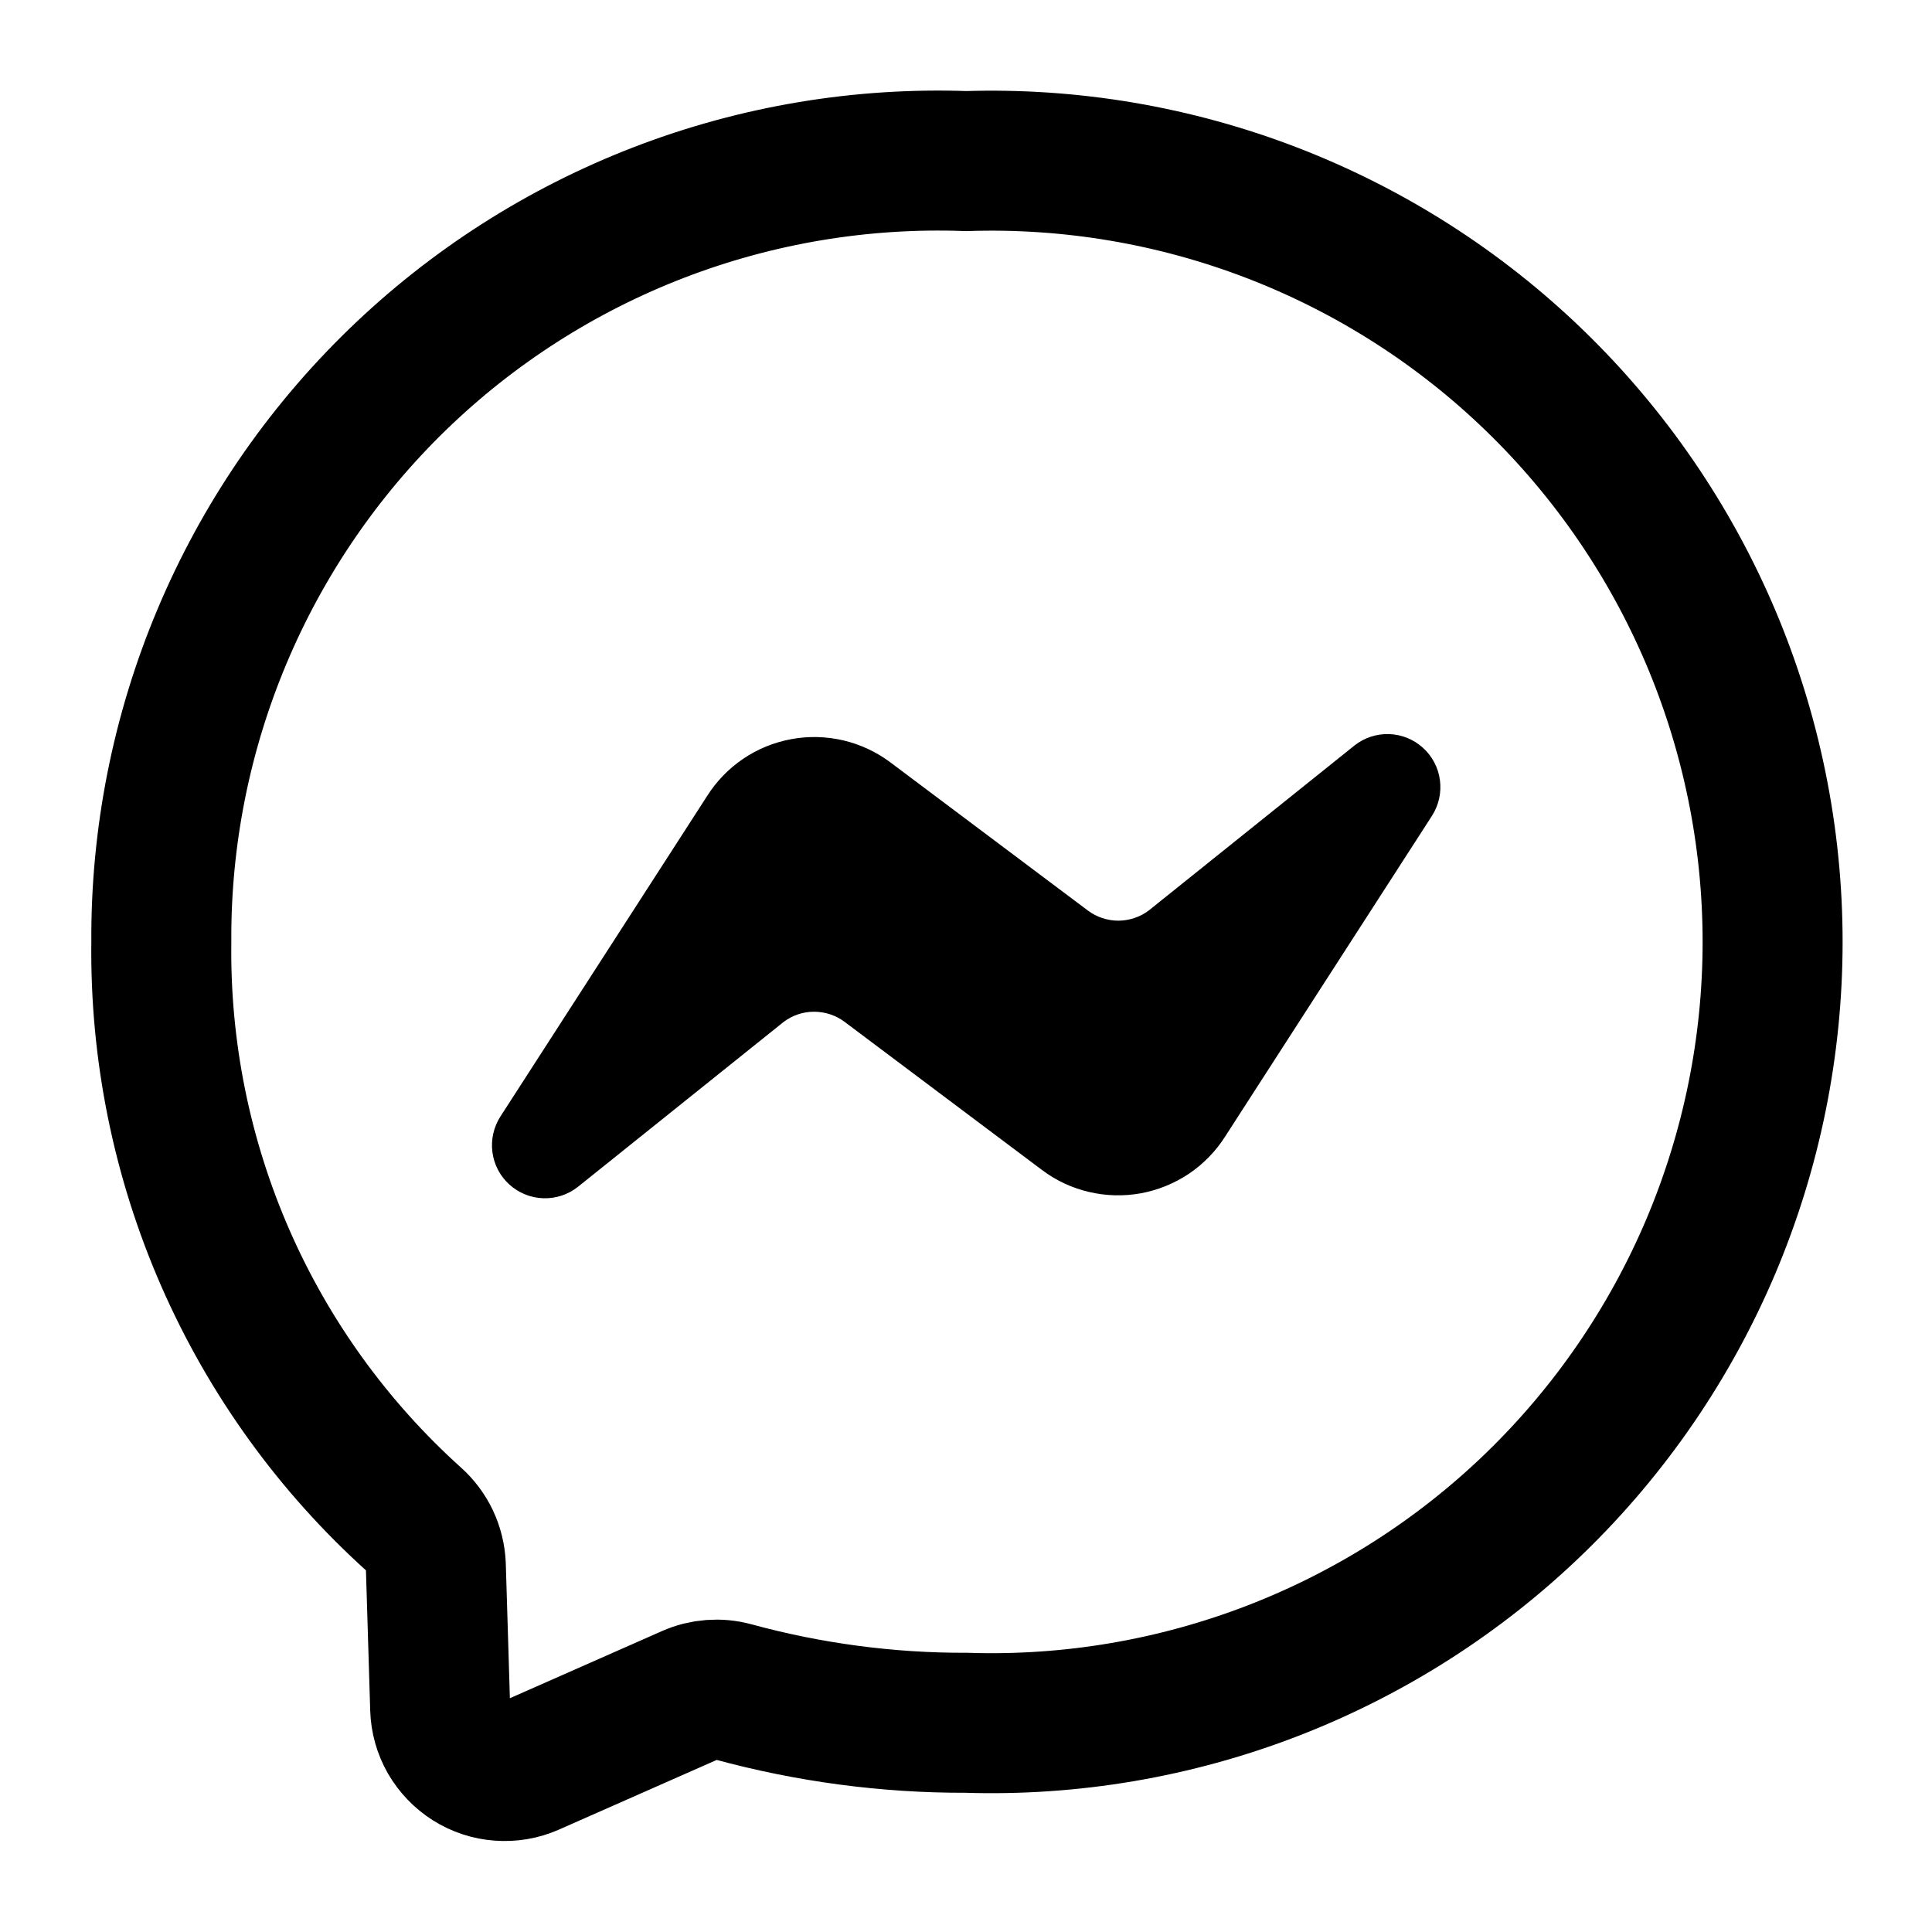
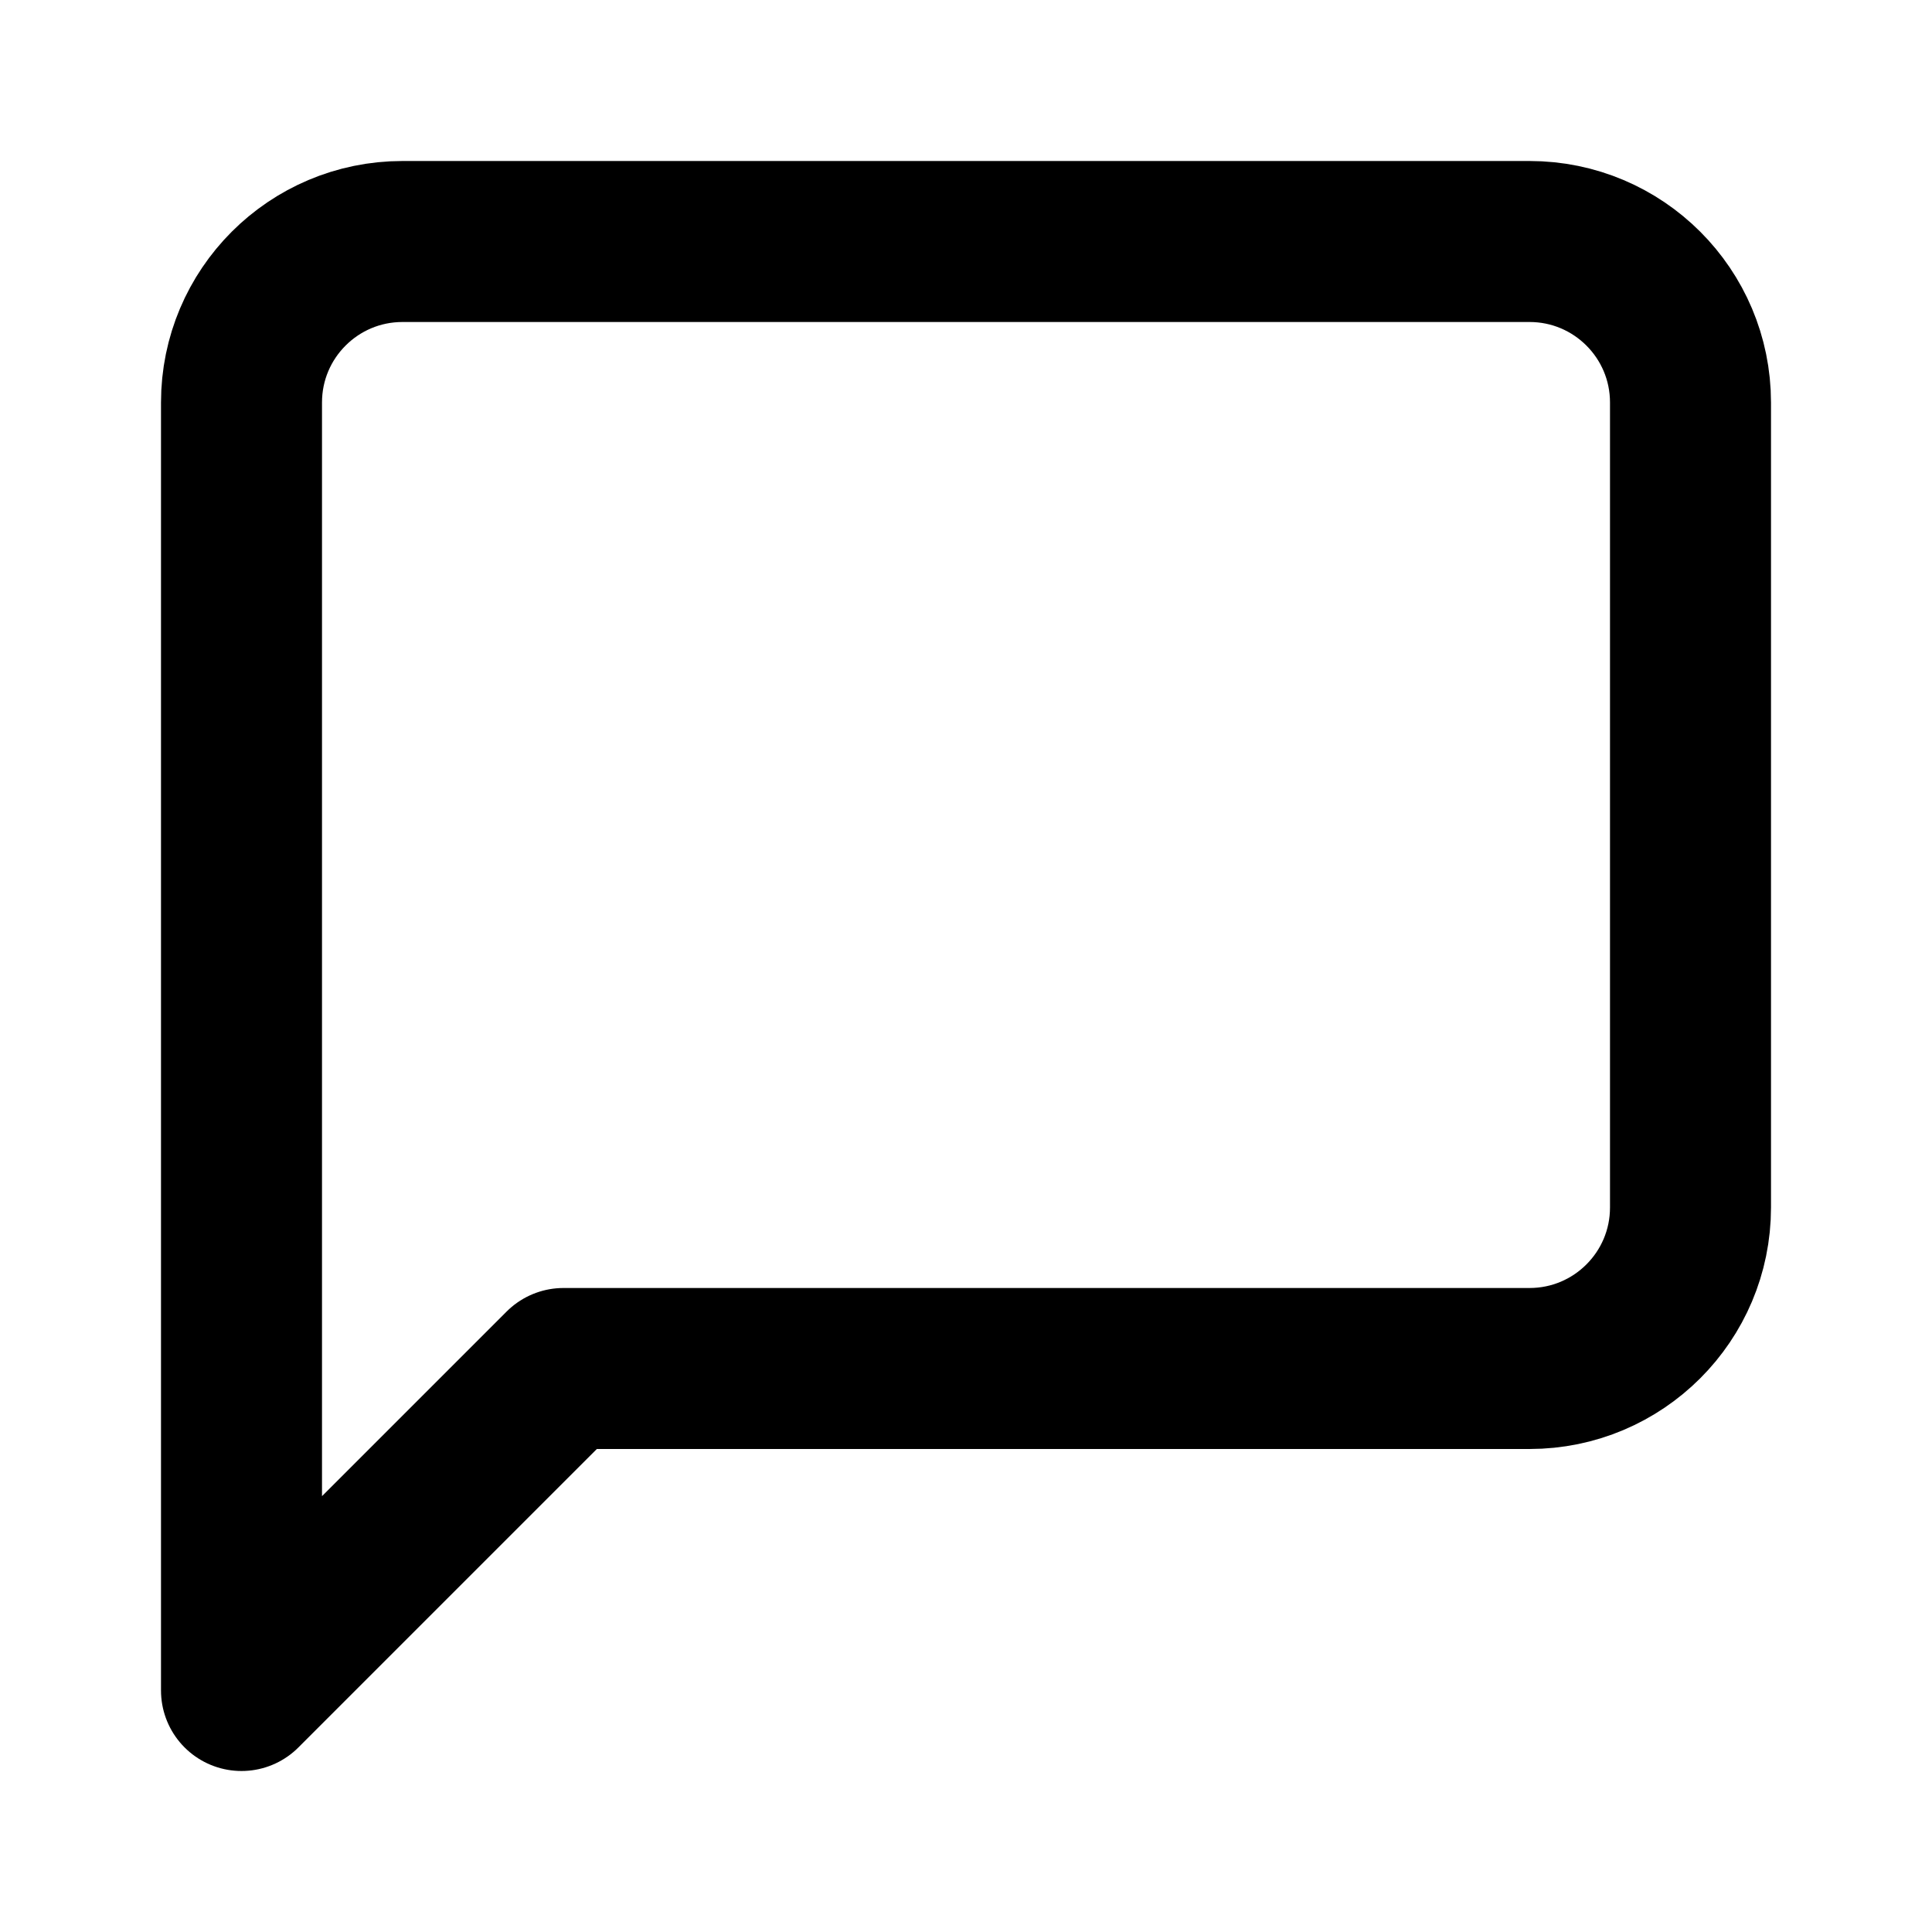
<svg xmlns="http://www.w3.org/2000/svg" width="24" height="24" viewBox="0 0 24 24" fill="none">
-   <path d="M12.003 2.001C13.303 1.959 14.598 2.179 15.812 2.648C17.025 3.117 18.132 3.824 19.066 4.729C20 5.634 20.743 6.718 21.251 7.915C21.758 9.113 22.02 10.4 22.02 11.701C22.02 13.002 21.758 14.289 21.251 15.487C20.743 16.684 20 17.768 19.066 18.673C18.132 19.578 17.025 20.285 15.812 20.754C14.598 21.223 13.303 21.443 12.003 21.401C11.025 21.404 10.051 21.274 9.108 21.017C8.931 20.969 8.743 20.983 8.575 21.057L6.591 21.933C6.471 21.986 6.34 22.008 6.209 21.998C6.079 21.989 5.952 21.947 5.841 21.877C5.731 21.807 5.639 21.711 5.573 21.598C5.508 21.484 5.472 21.356 5.468 21.225L5.414 19.445C5.409 19.337 5.383 19.231 5.337 19.133C5.29 19.035 5.225 18.948 5.144 18.876C4.14 17.972 3.341 16.865 2.799 15.627C2.258 14.39 1.987 13.052 2.004 11.701C1.996 10.399 2.252 9.11 2.756 7.91C3.26 6.71 4.001 5.624 4.935 4.718C5.869 3.812 6.977 3.104 8.192 2.637C9.407 2.17 10.702 1.954 12.003 2.001Z" stroke="black" stroke-width="1.739" stroke-miterlimit="10" />
-   <path fill-rule="evenodd" clip-rule="evenodd" d="M17.79 10.132C17.873 10.001 17.908 9.844 17.887 9.69C17.867 9.536 17.792 9.394 17.677 9.29C17.562 9.185 17.414 9.125 17.258 9.119C17.103 9.114 16.95 9.163 16.828 9.259L14.272 11.309C14.163 11.392 14.03 11.436 13.893 11.437C13.757 11.437 13.623 11.393 13.514 11.311L11.06 9.47C10.886 9.34 10.687 9.247 10.475 9.197C10.263 9.148 10.043 9.142 9.83 9.182C9.616 9.221 9.412 9.304 9.232 9.426C9.052 9.548 8.899 9.706 8.783 9.89L6.216 13.87C6.132 14.001 6.097 14.158 6.117 14.312C6.137 14.467 6.211 14.609 6.327 14.714C6.442 14.819 6.59 14.879 6.746 14.885C6.902 14.891 7.054 14.841 7.177 14.745L9.733 12.696C9.842 12.613 9.975 12.568 10.112 12.568C10.249 12.568 10.383 12.612 10.492 12.694L12.944 14.534C13.118 14.665 13.317 14.758 13.529 14.807C13.741 14.857 13.961 14.862 14.175 14.823C14.389 14.783 14.592 14.7 14.773 14.578C14.953 14.456 15.106 14.298 15.222 14.114L17.79 10.132Z" fill="black" />
+   <path d="M21 15a2 2 0 0 1-2 2H7l-4 4V5a2 2 0 0 1 2-2h14a2 2 0 0 1 2 2z" stroke="currentColor" stroke-width="2" stroke-linecap="round" stroke-linejoin="round" />
</svg>
